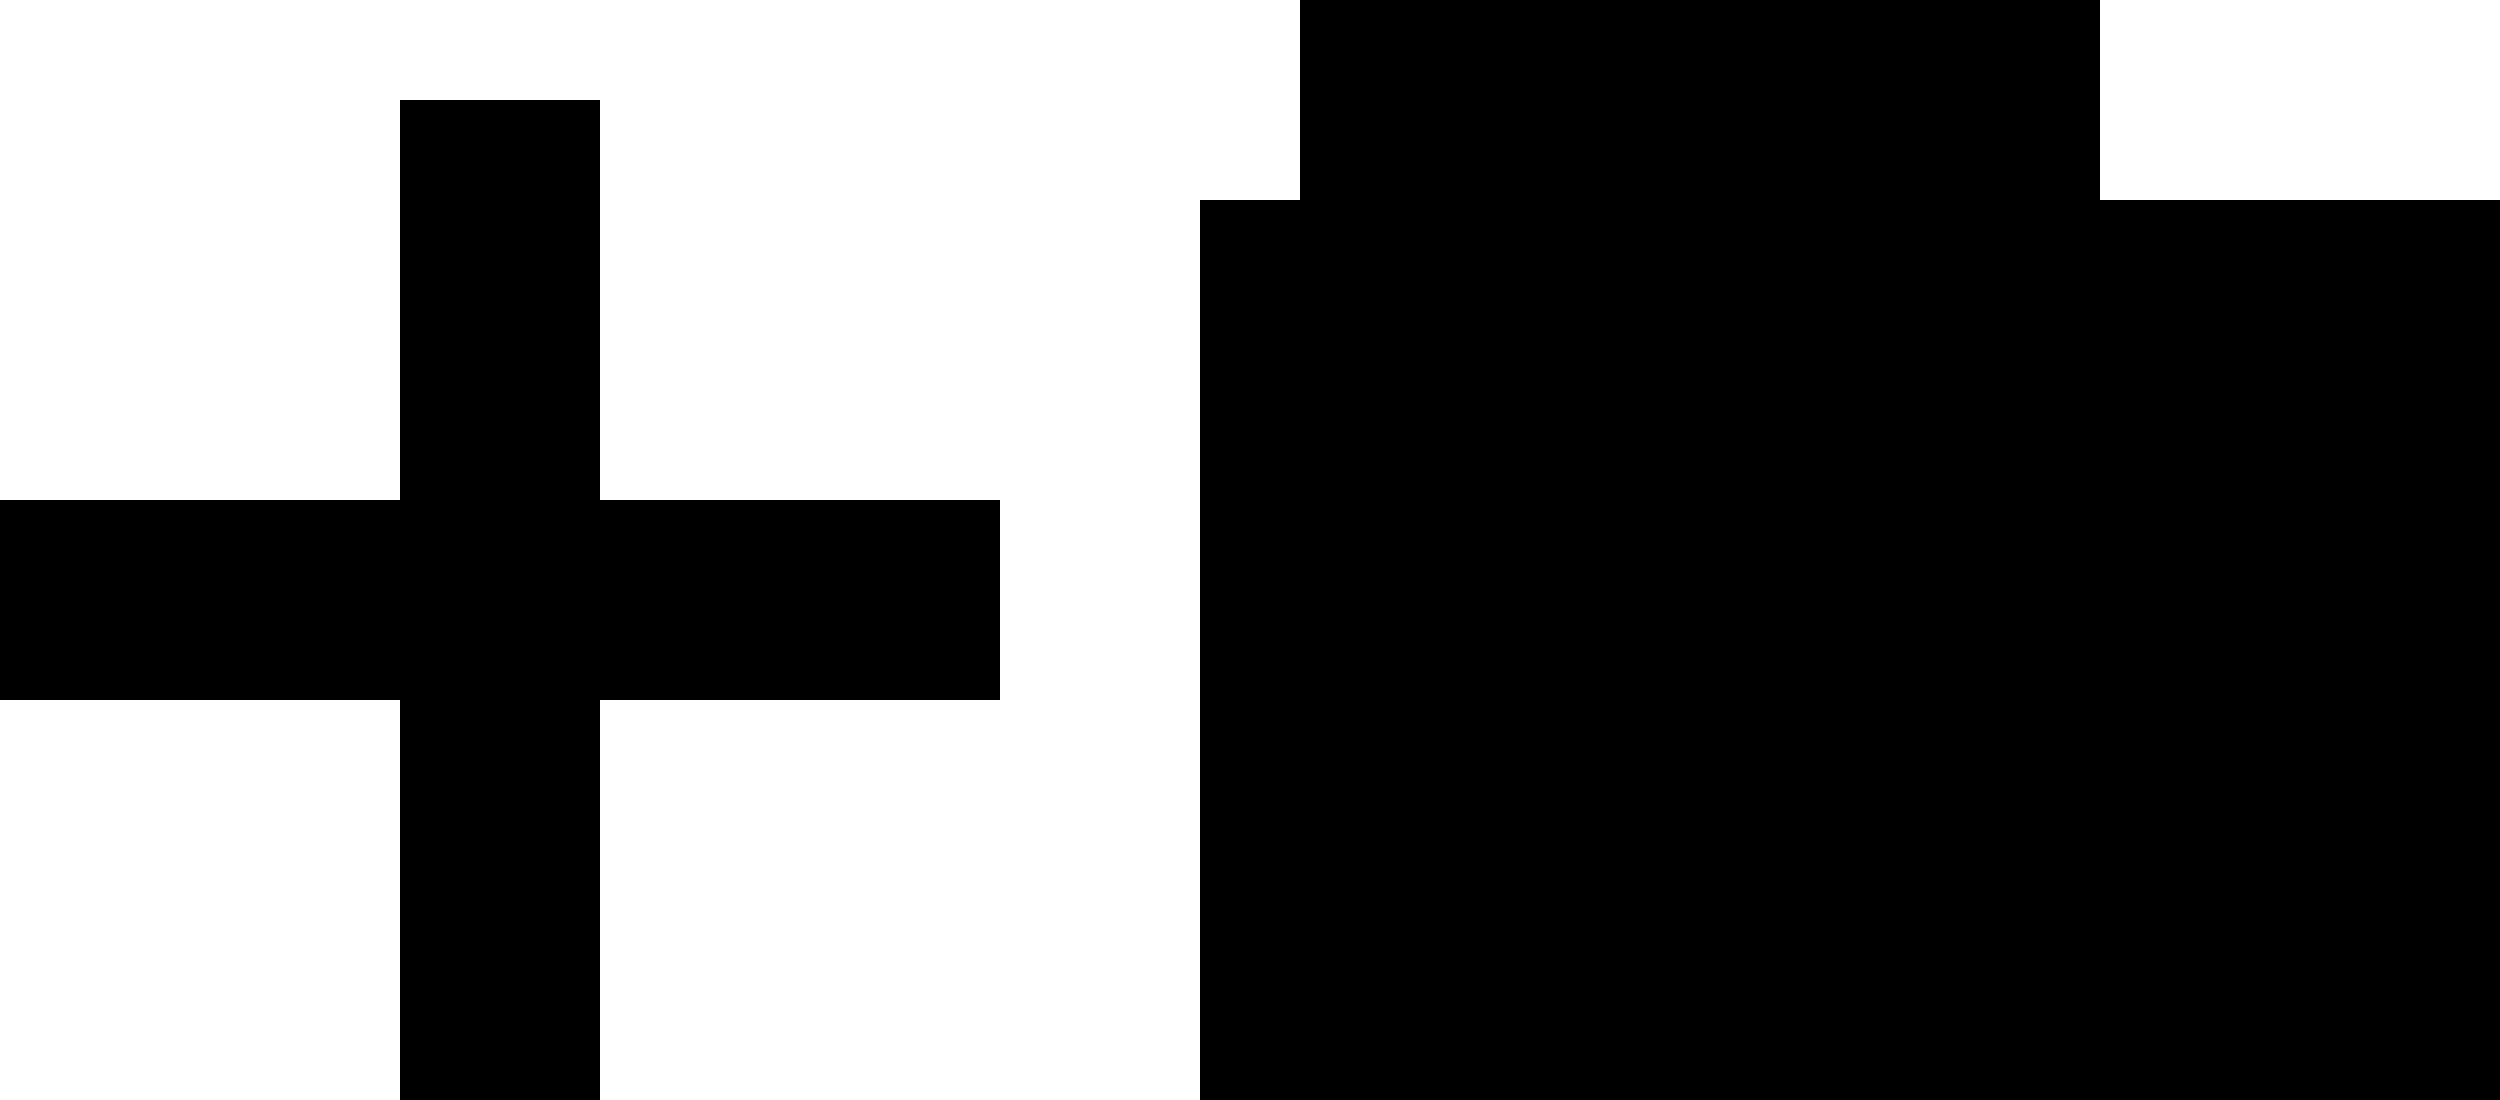
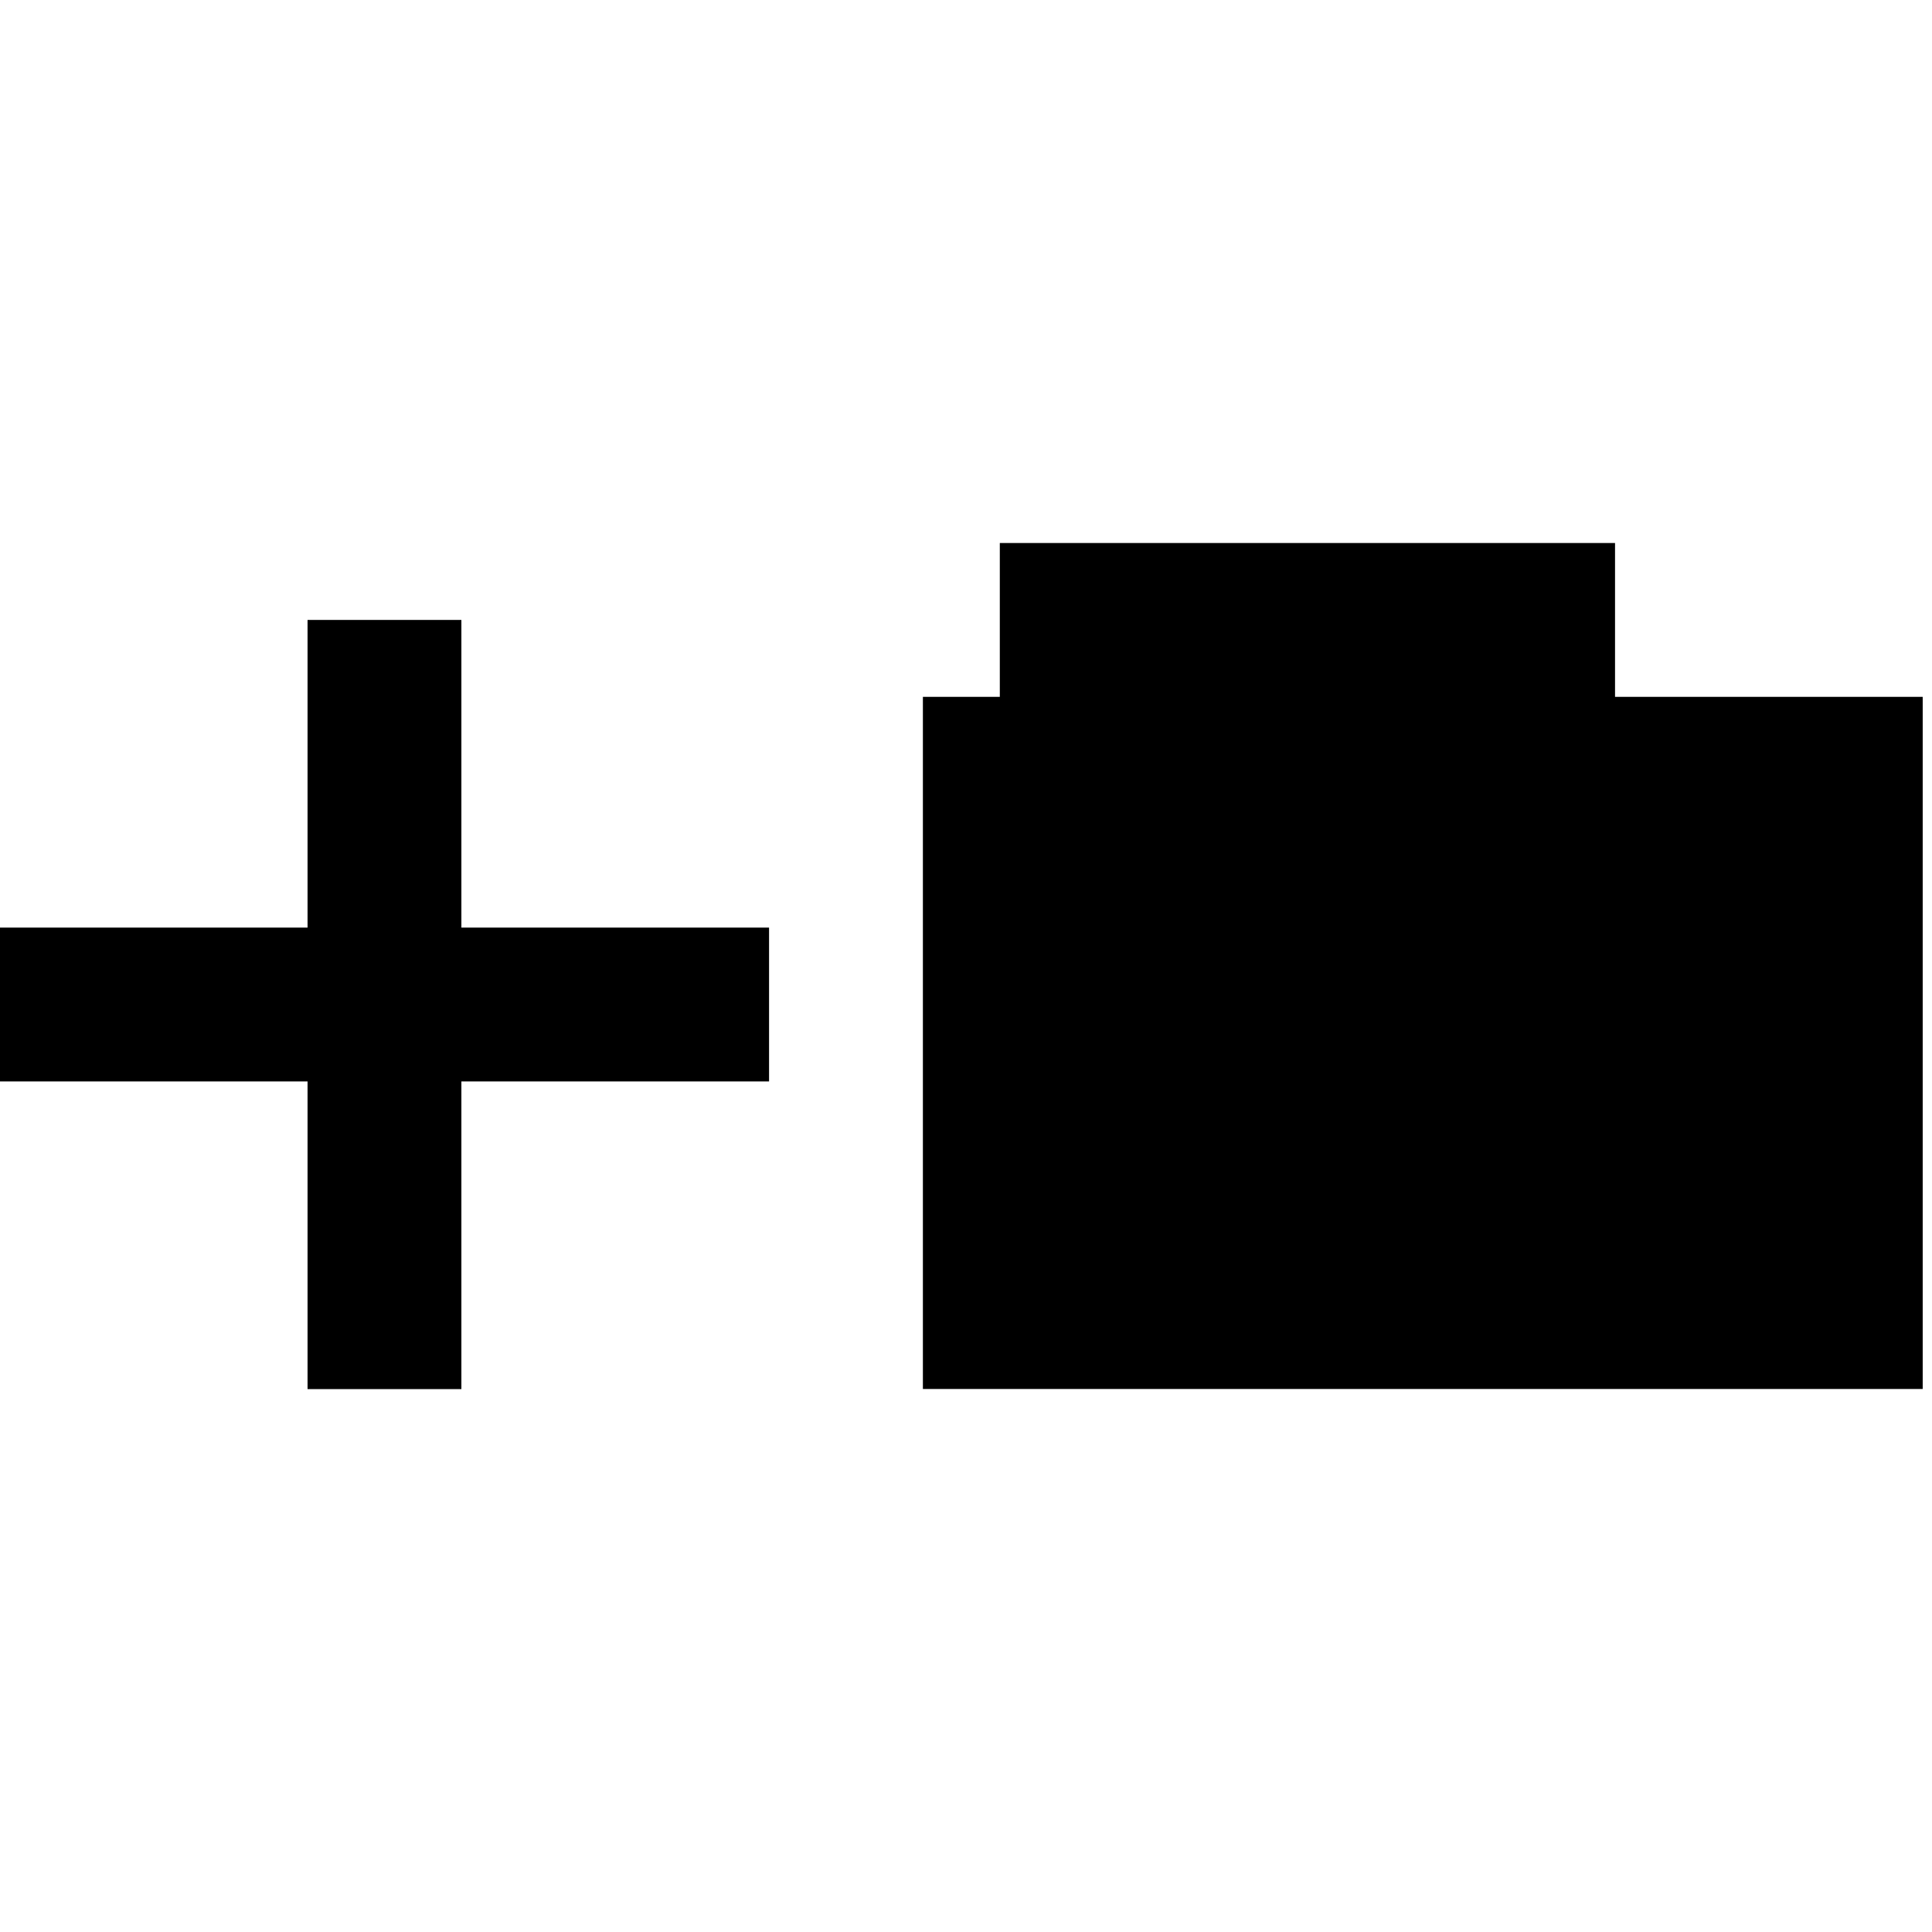
- <svg xmlns="http://www.w3.org/2000/svg" version="1.1" id="Layer_1" x="0px" y="0px" viewBox="0 0 25 11" enable-background="new 0 0 25 11">
-   <path fill-rule="evenodd" clip-rule="evenodd" d="M21,2V0h-8v2h-1v9h13V2H21z M6,1H4v4H0v2h4v4h2V7h4V5H6V1z" />
+ <svg xmlns="http://www.w3.org/2000/svg" viewBox="0 0 16 16" enable-background="new 0 0 16 16">
+   <path fill="black" fill-rule="evenodd" clip-rule="evenodd" d="m13.375,5.771l0,-1.274l-5.095,0l0,1.274l-0.637,0l0,5.732l8.28,0l0,-5.732l-2.548,0zm-9.554,-0.637l-1.274,0l0,2.548l-2.548,0l0,1.274l2.548,0l0,2.548l1.274,0l0,-2.548l2.548,0l0,-1.274l-2.548,0l0,-2.548z" />
</svg>
